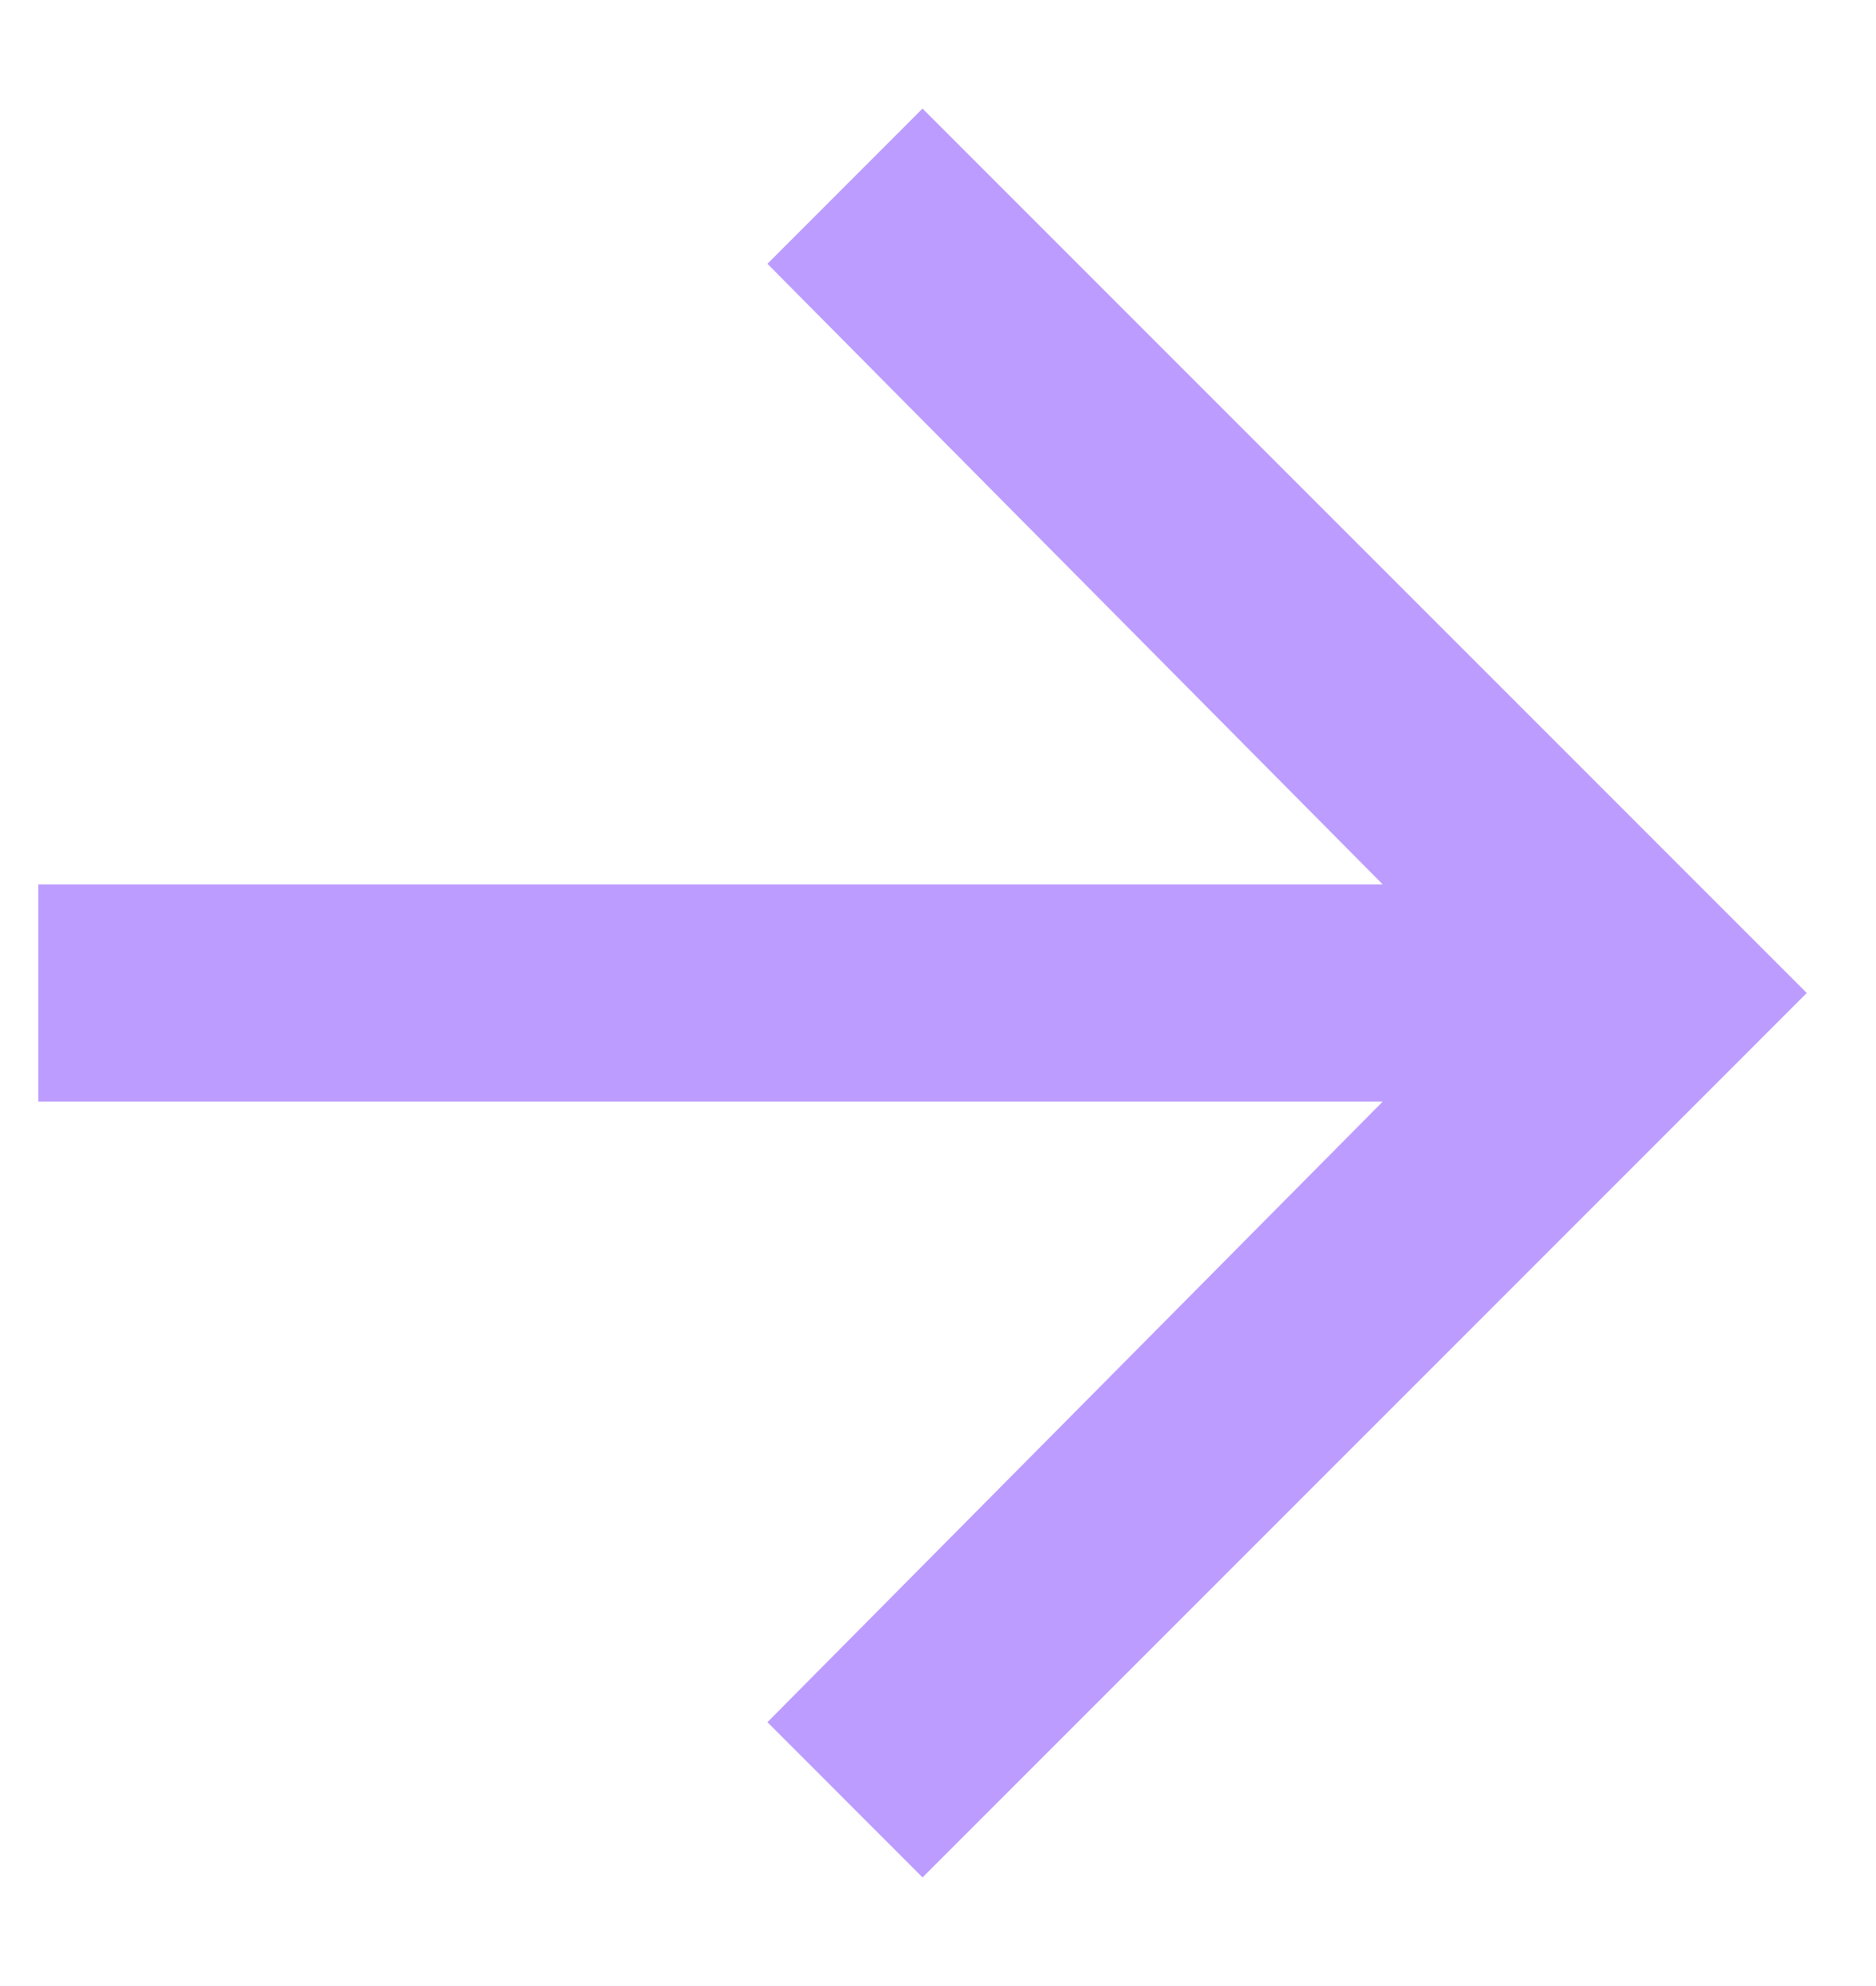
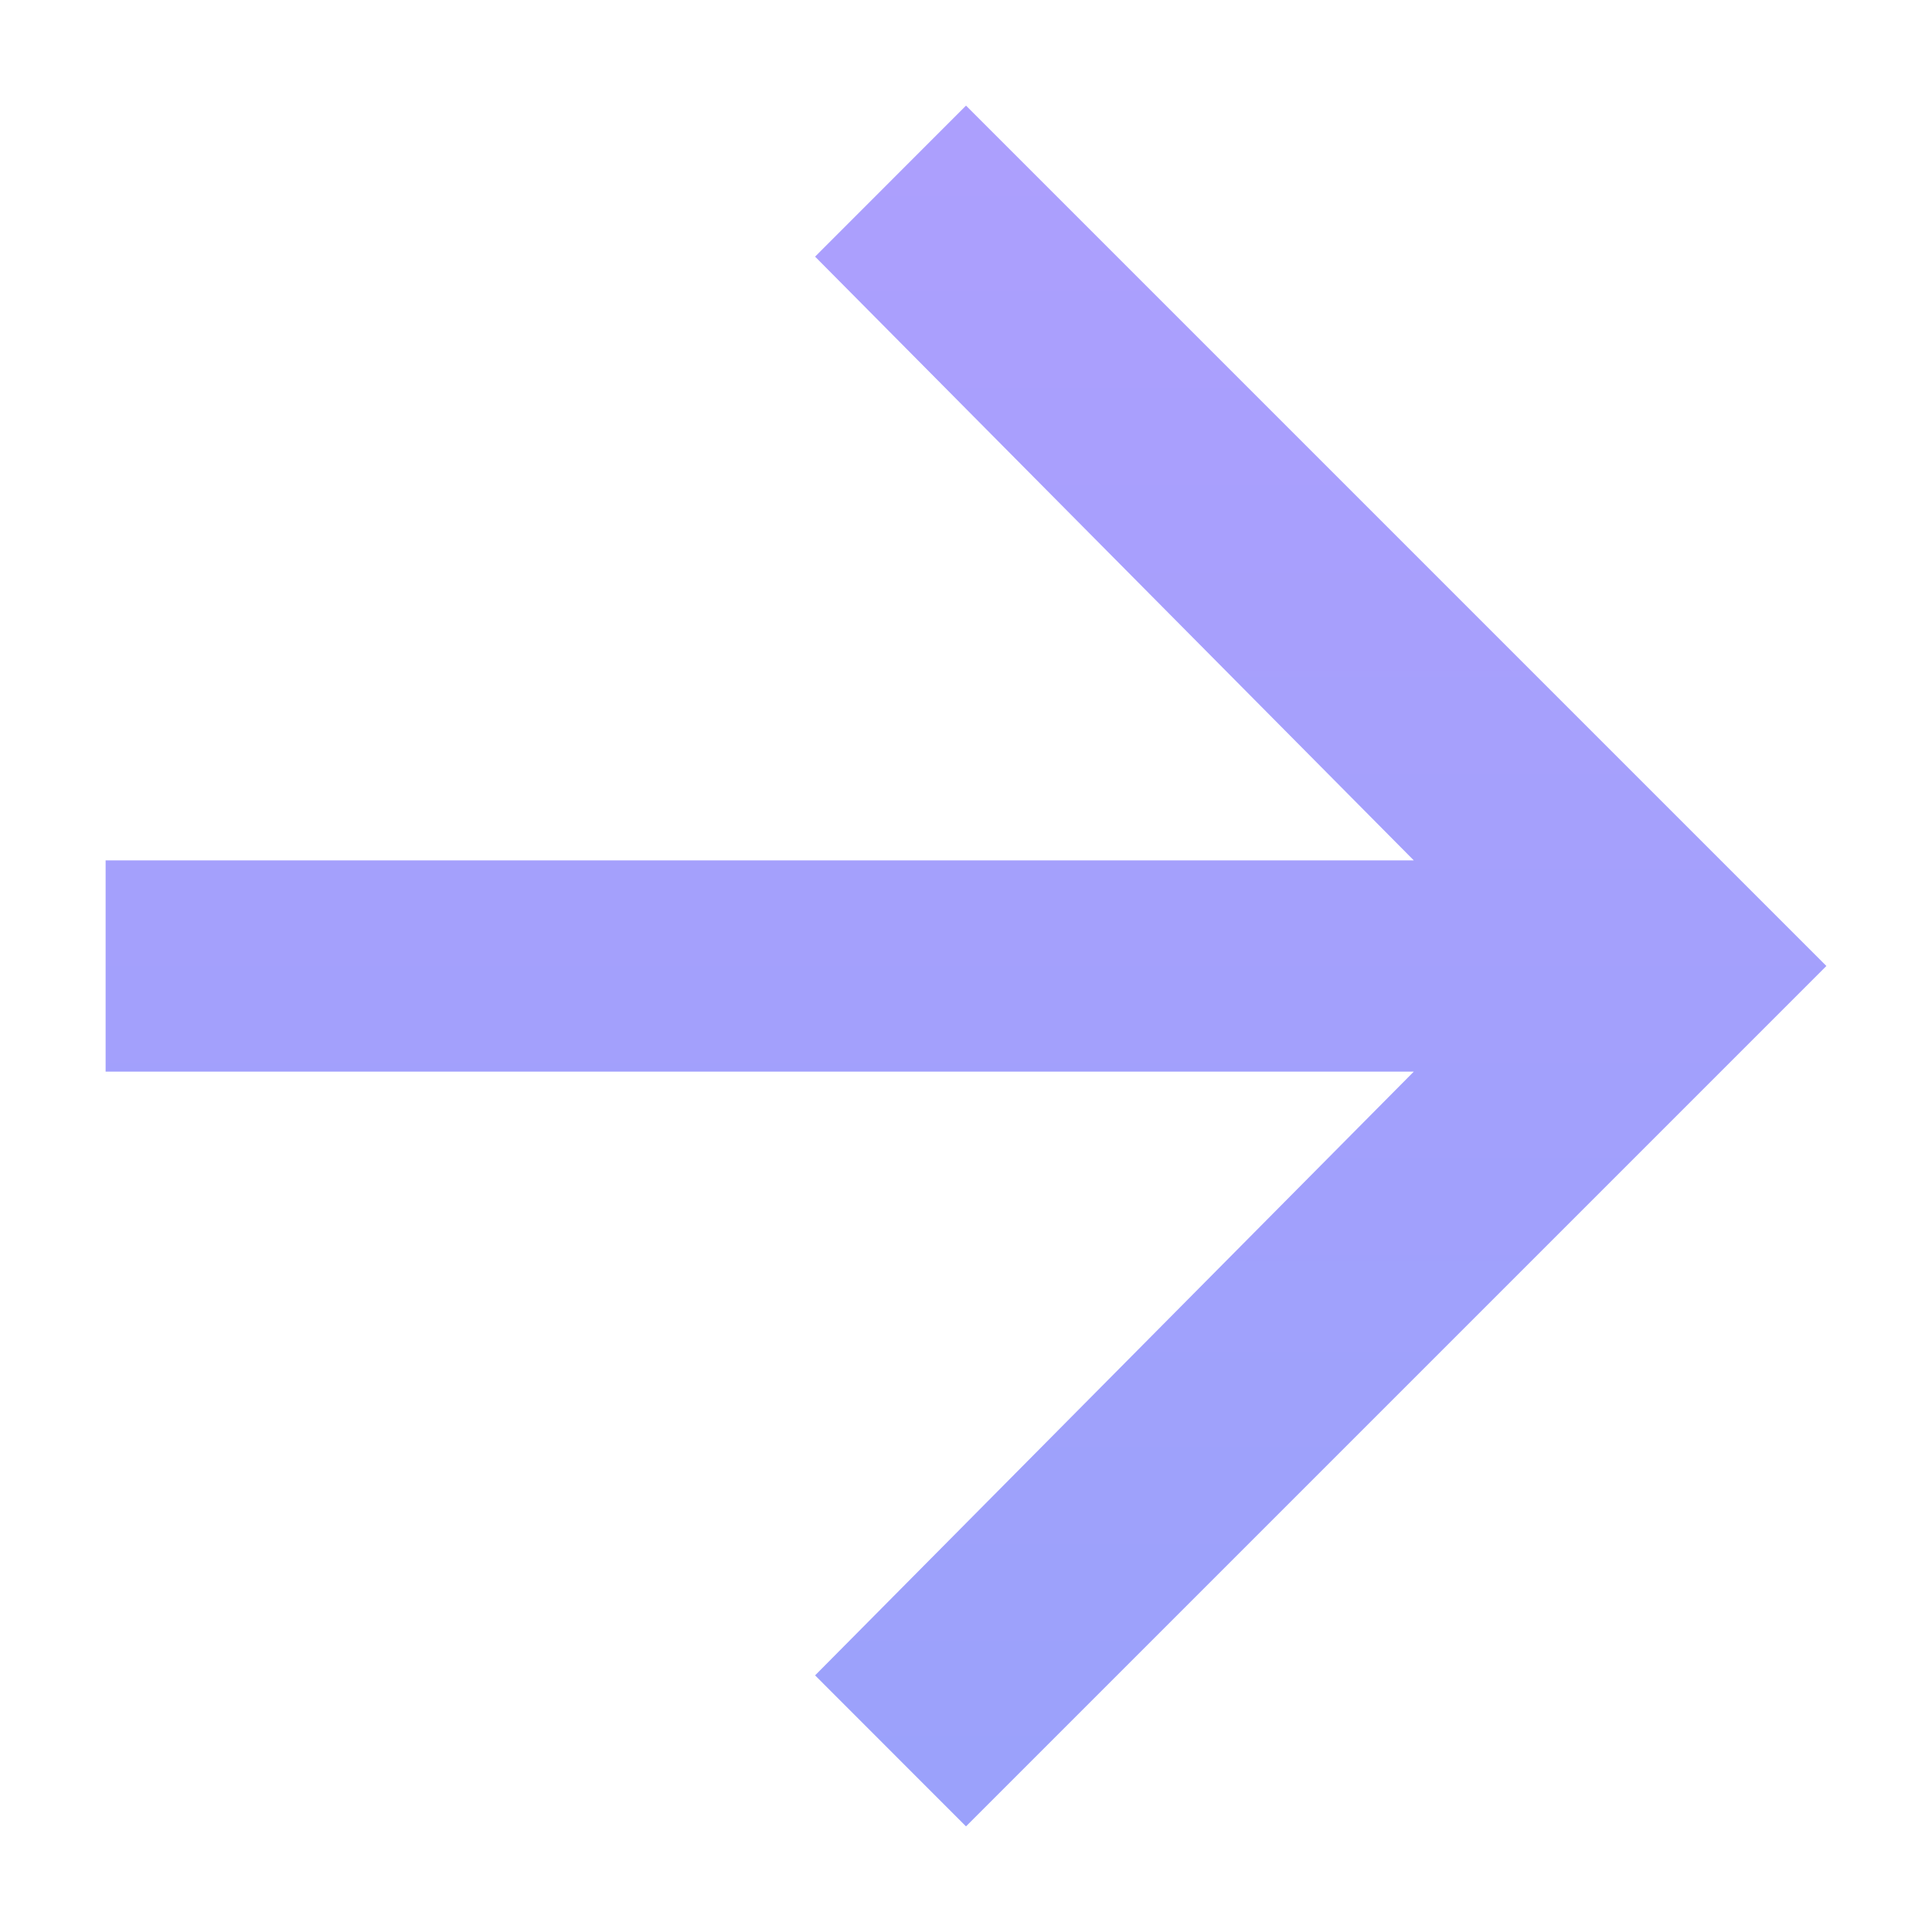
- <svg xmlns="http://www.w3.org/2000/svg" width="17" height="18" viewBox="0 0 17 18" fill="none">
-   <path d="M8.363 0.984L16.379 9L8.363 17.016L6.957 15.609L12.535 9.984H0.347V8.016H12.535L6.957 2.391L8.363 0.984Z" fill="#BC9CFF" />
+ <svg xmlns="http://www.w3.org/2000/svg" width="18" height="18" viewBox="0 0 18 18" fill="none">
+   <path d="M9 0.984L17.016 9L9 17.016L7.594 15.609L13.172 9.984H0.984V8.016H13.172L7.594 2.391L9 0.984Z" fill="url(#paint0_linear_18445_386)" />
+   <defs>
+     <linearGradient id="paint0_linear_18445_386" x1="9" y1="-13" x2="9" y2="31" gradientUnits="userSpaceOnUse">
+       <stop stop-color="#BC9CFF" />
+       <stop offset="1" stop-color="#8BA4F9" />
+     </linearGradient>
+   </defs>
</svg>
